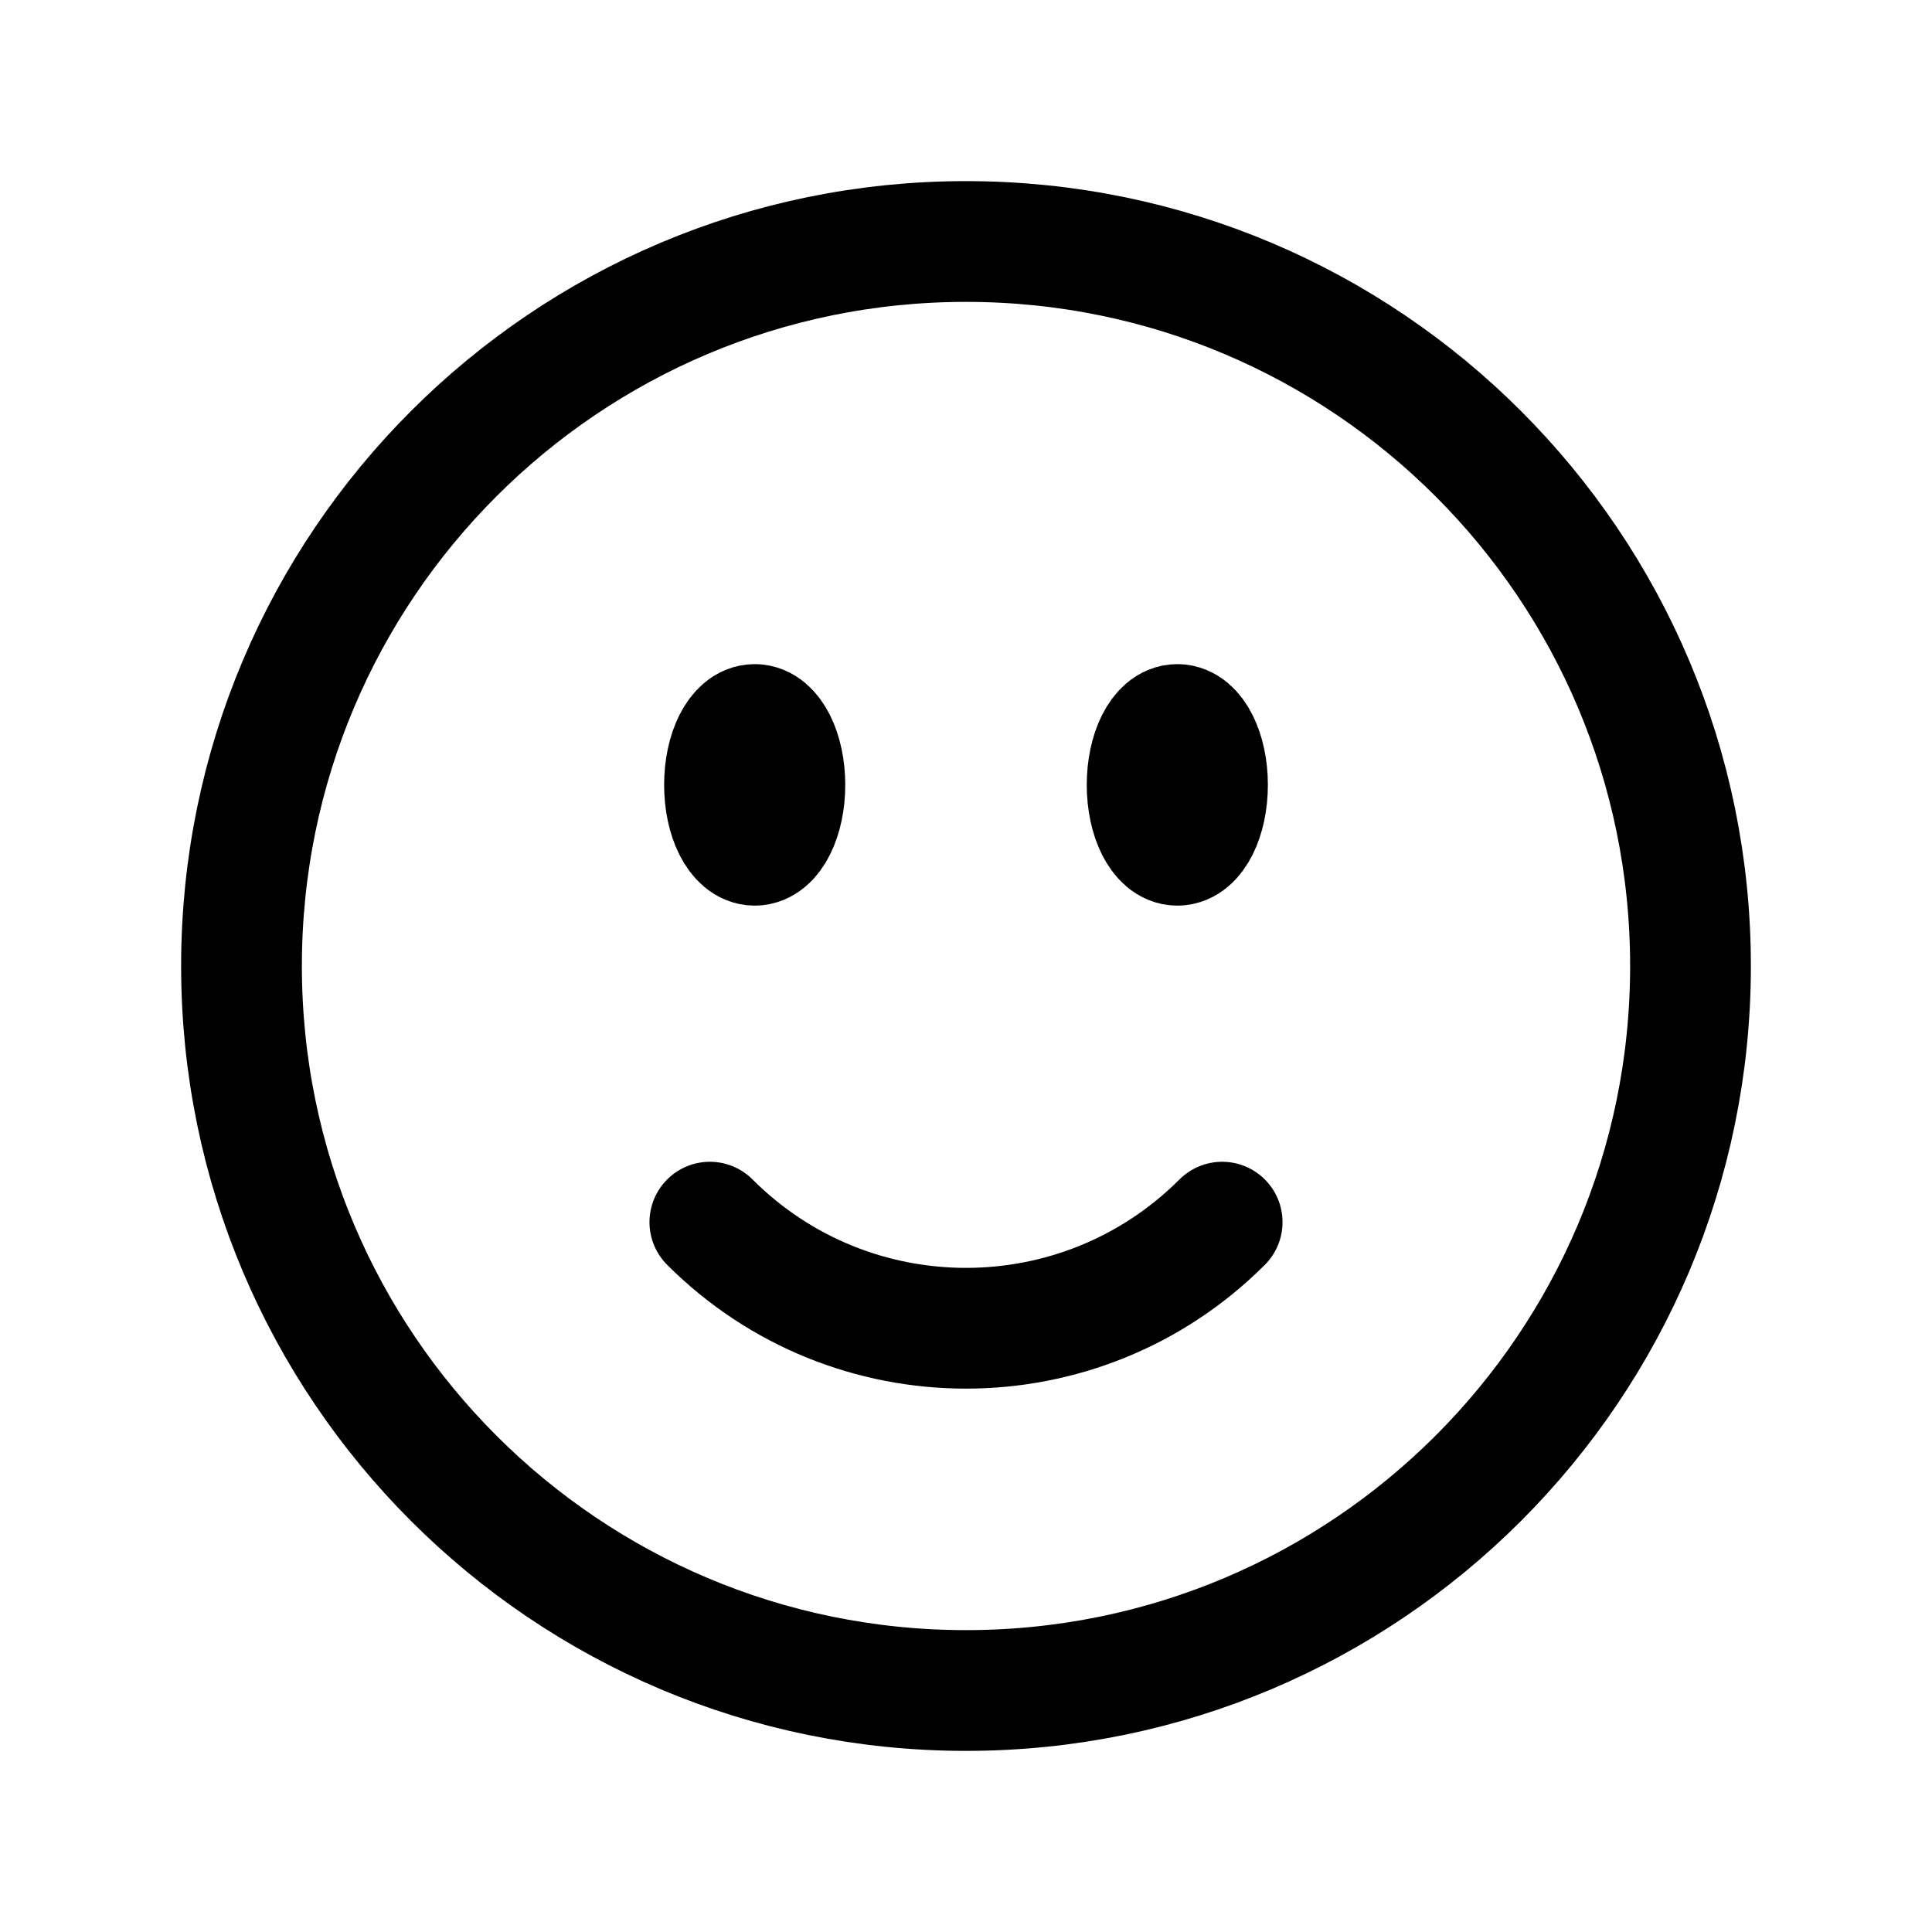
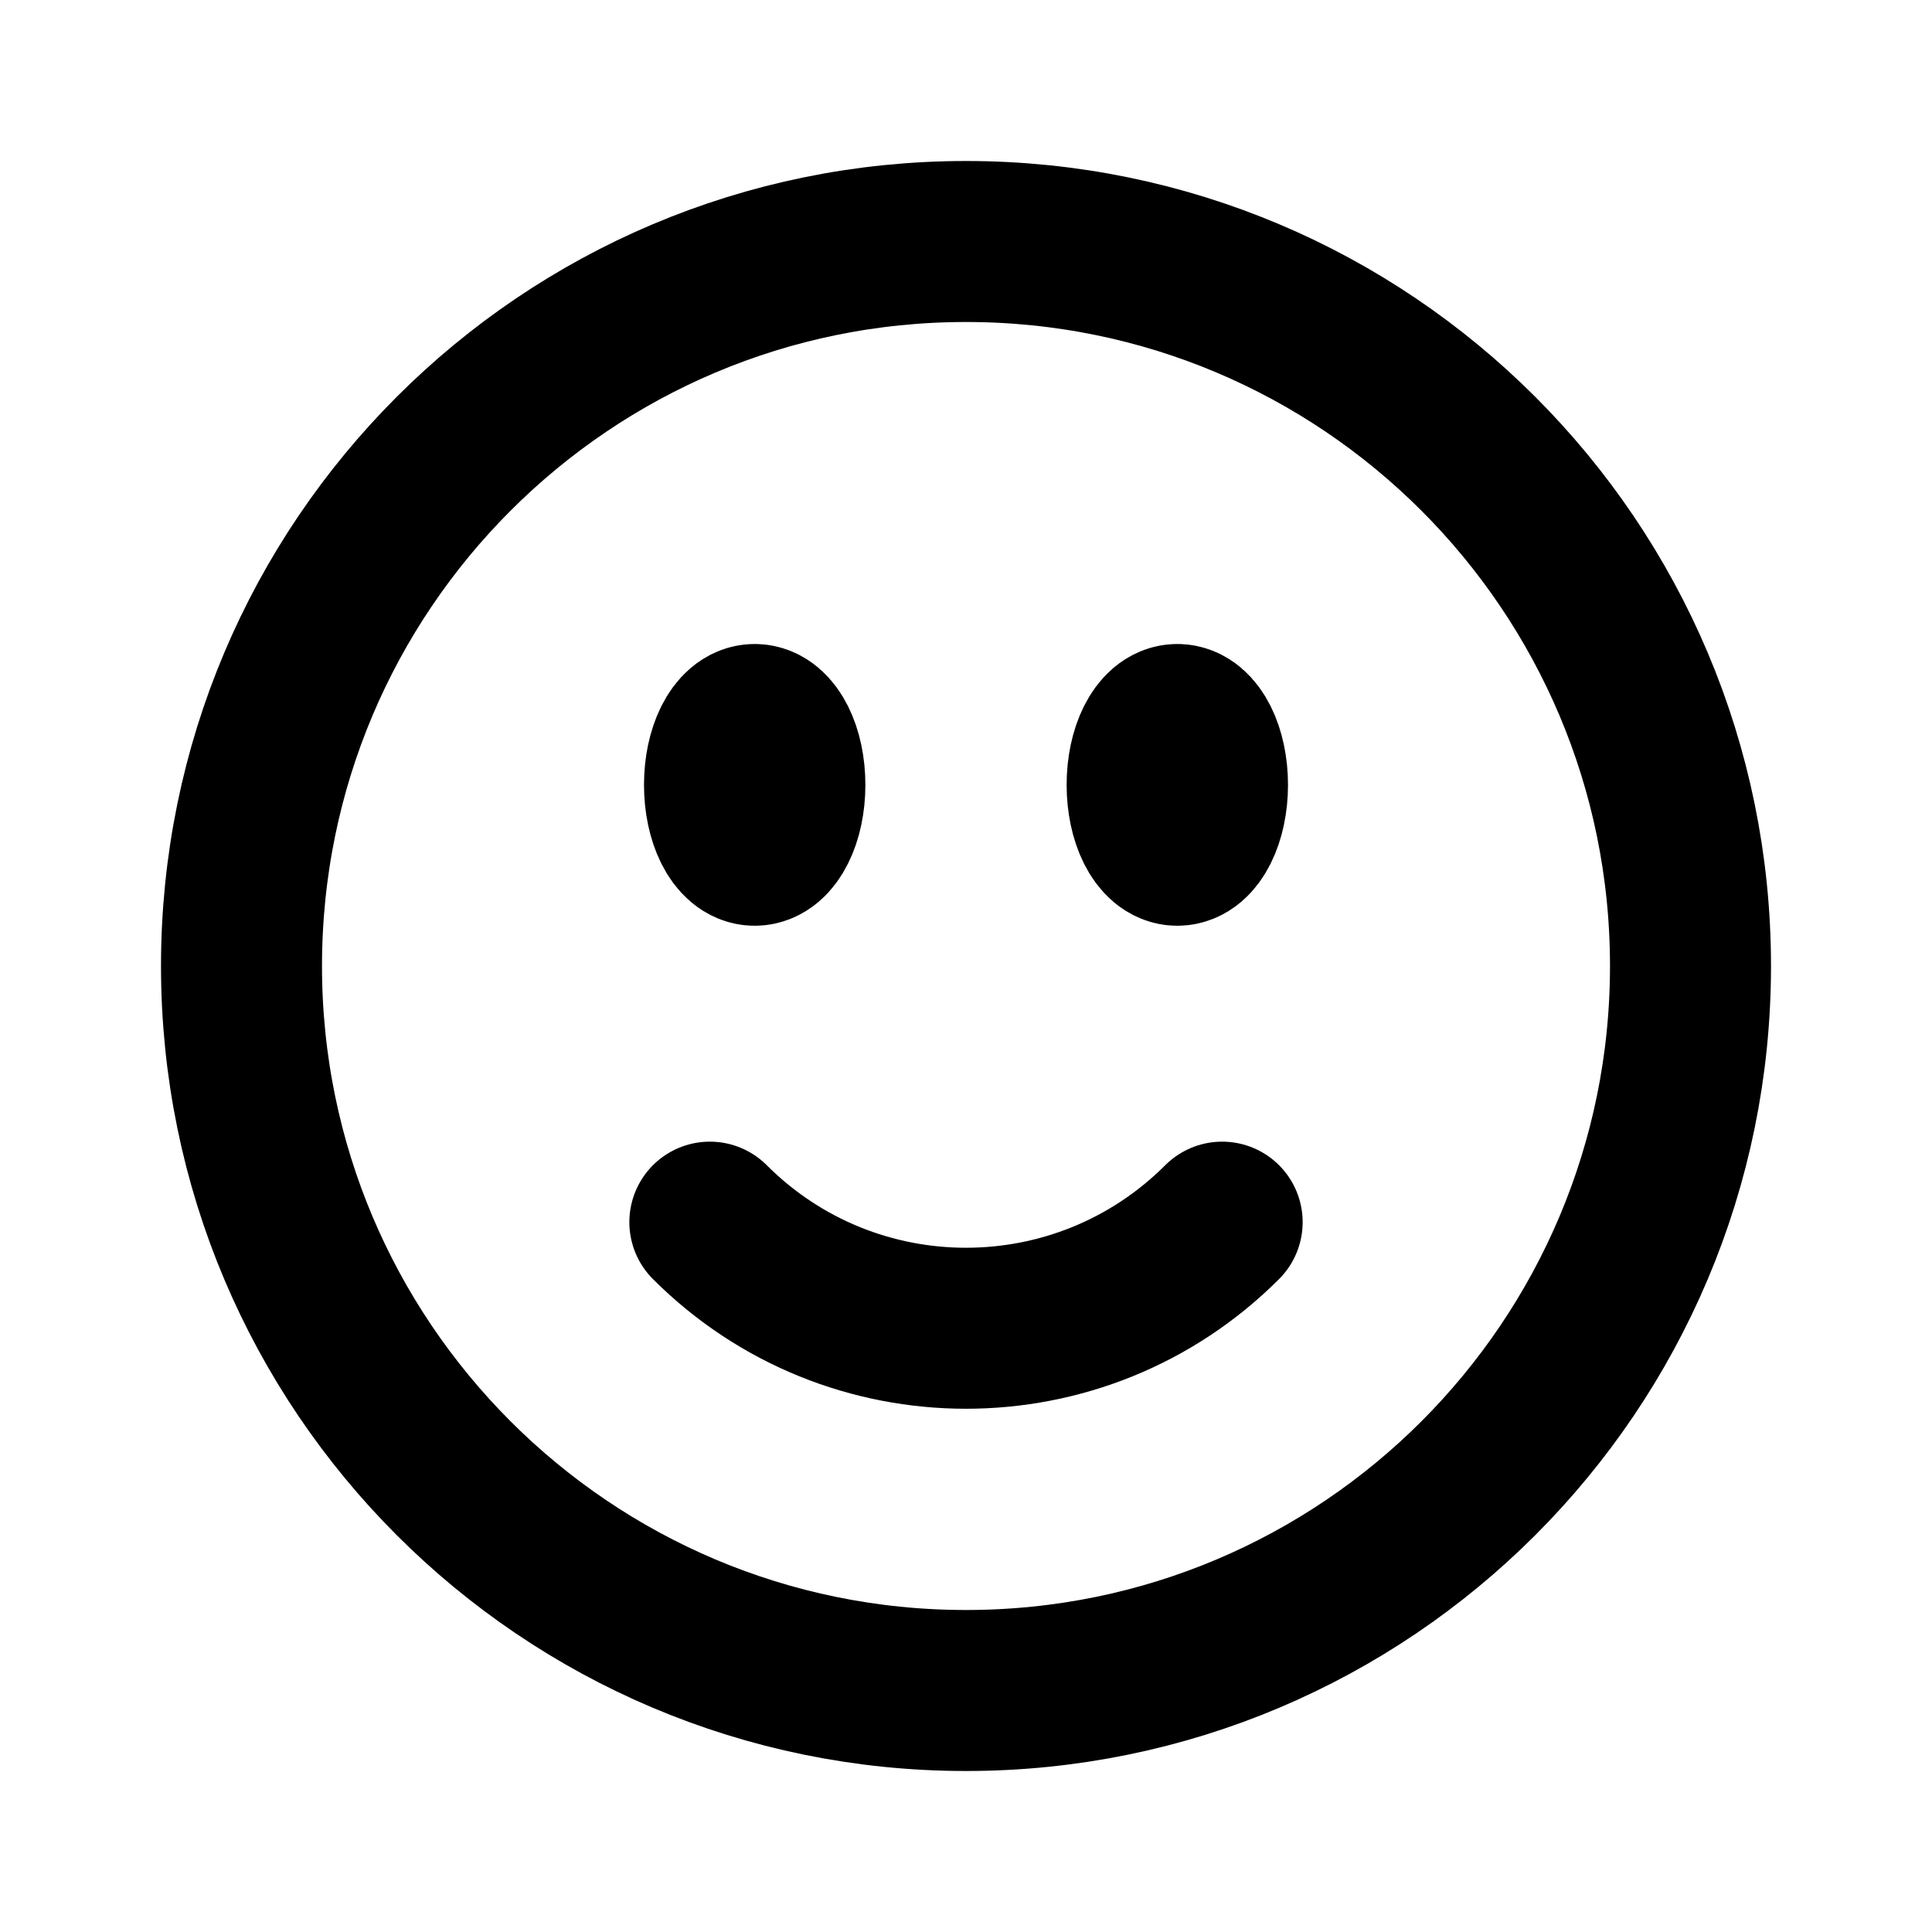
- <svg xmlns="http://www.w3.org/2000/svg" fill="none" viewBox="0 0 24 24" stroke-width="1.5" stroke="currentColor" class="size-6">
+ <svg xmlns="http://www.w3.org/2000/svg" fill="none" viewBox="0 0 24 24" stroke-width="2" stroke="currentColor" class="size-6">
  <path stroke-linecap="round" stroke-linejoin="round" d="M15.182 15.182a4.5 4.5 0 0 1-6.364 0M21 12a9 9 0 1 1-18 0 9 9 0 0 1 18 0ZM9.75 9.75c0 .414-.168.75-.375.75S9 10.164 9 9.75 9.168 9 9.375 9s.375.336.375.75Zm-.375 0h.008v.015h-.008V9.75Zm5.625 0c0 .414-.168.75-.375.75s-.375-.336-.375-.75.168-.75.375-.75.375.336.375.75Zm-.375 0h.008v.015h-.008V9.75Z" />
</svg>
